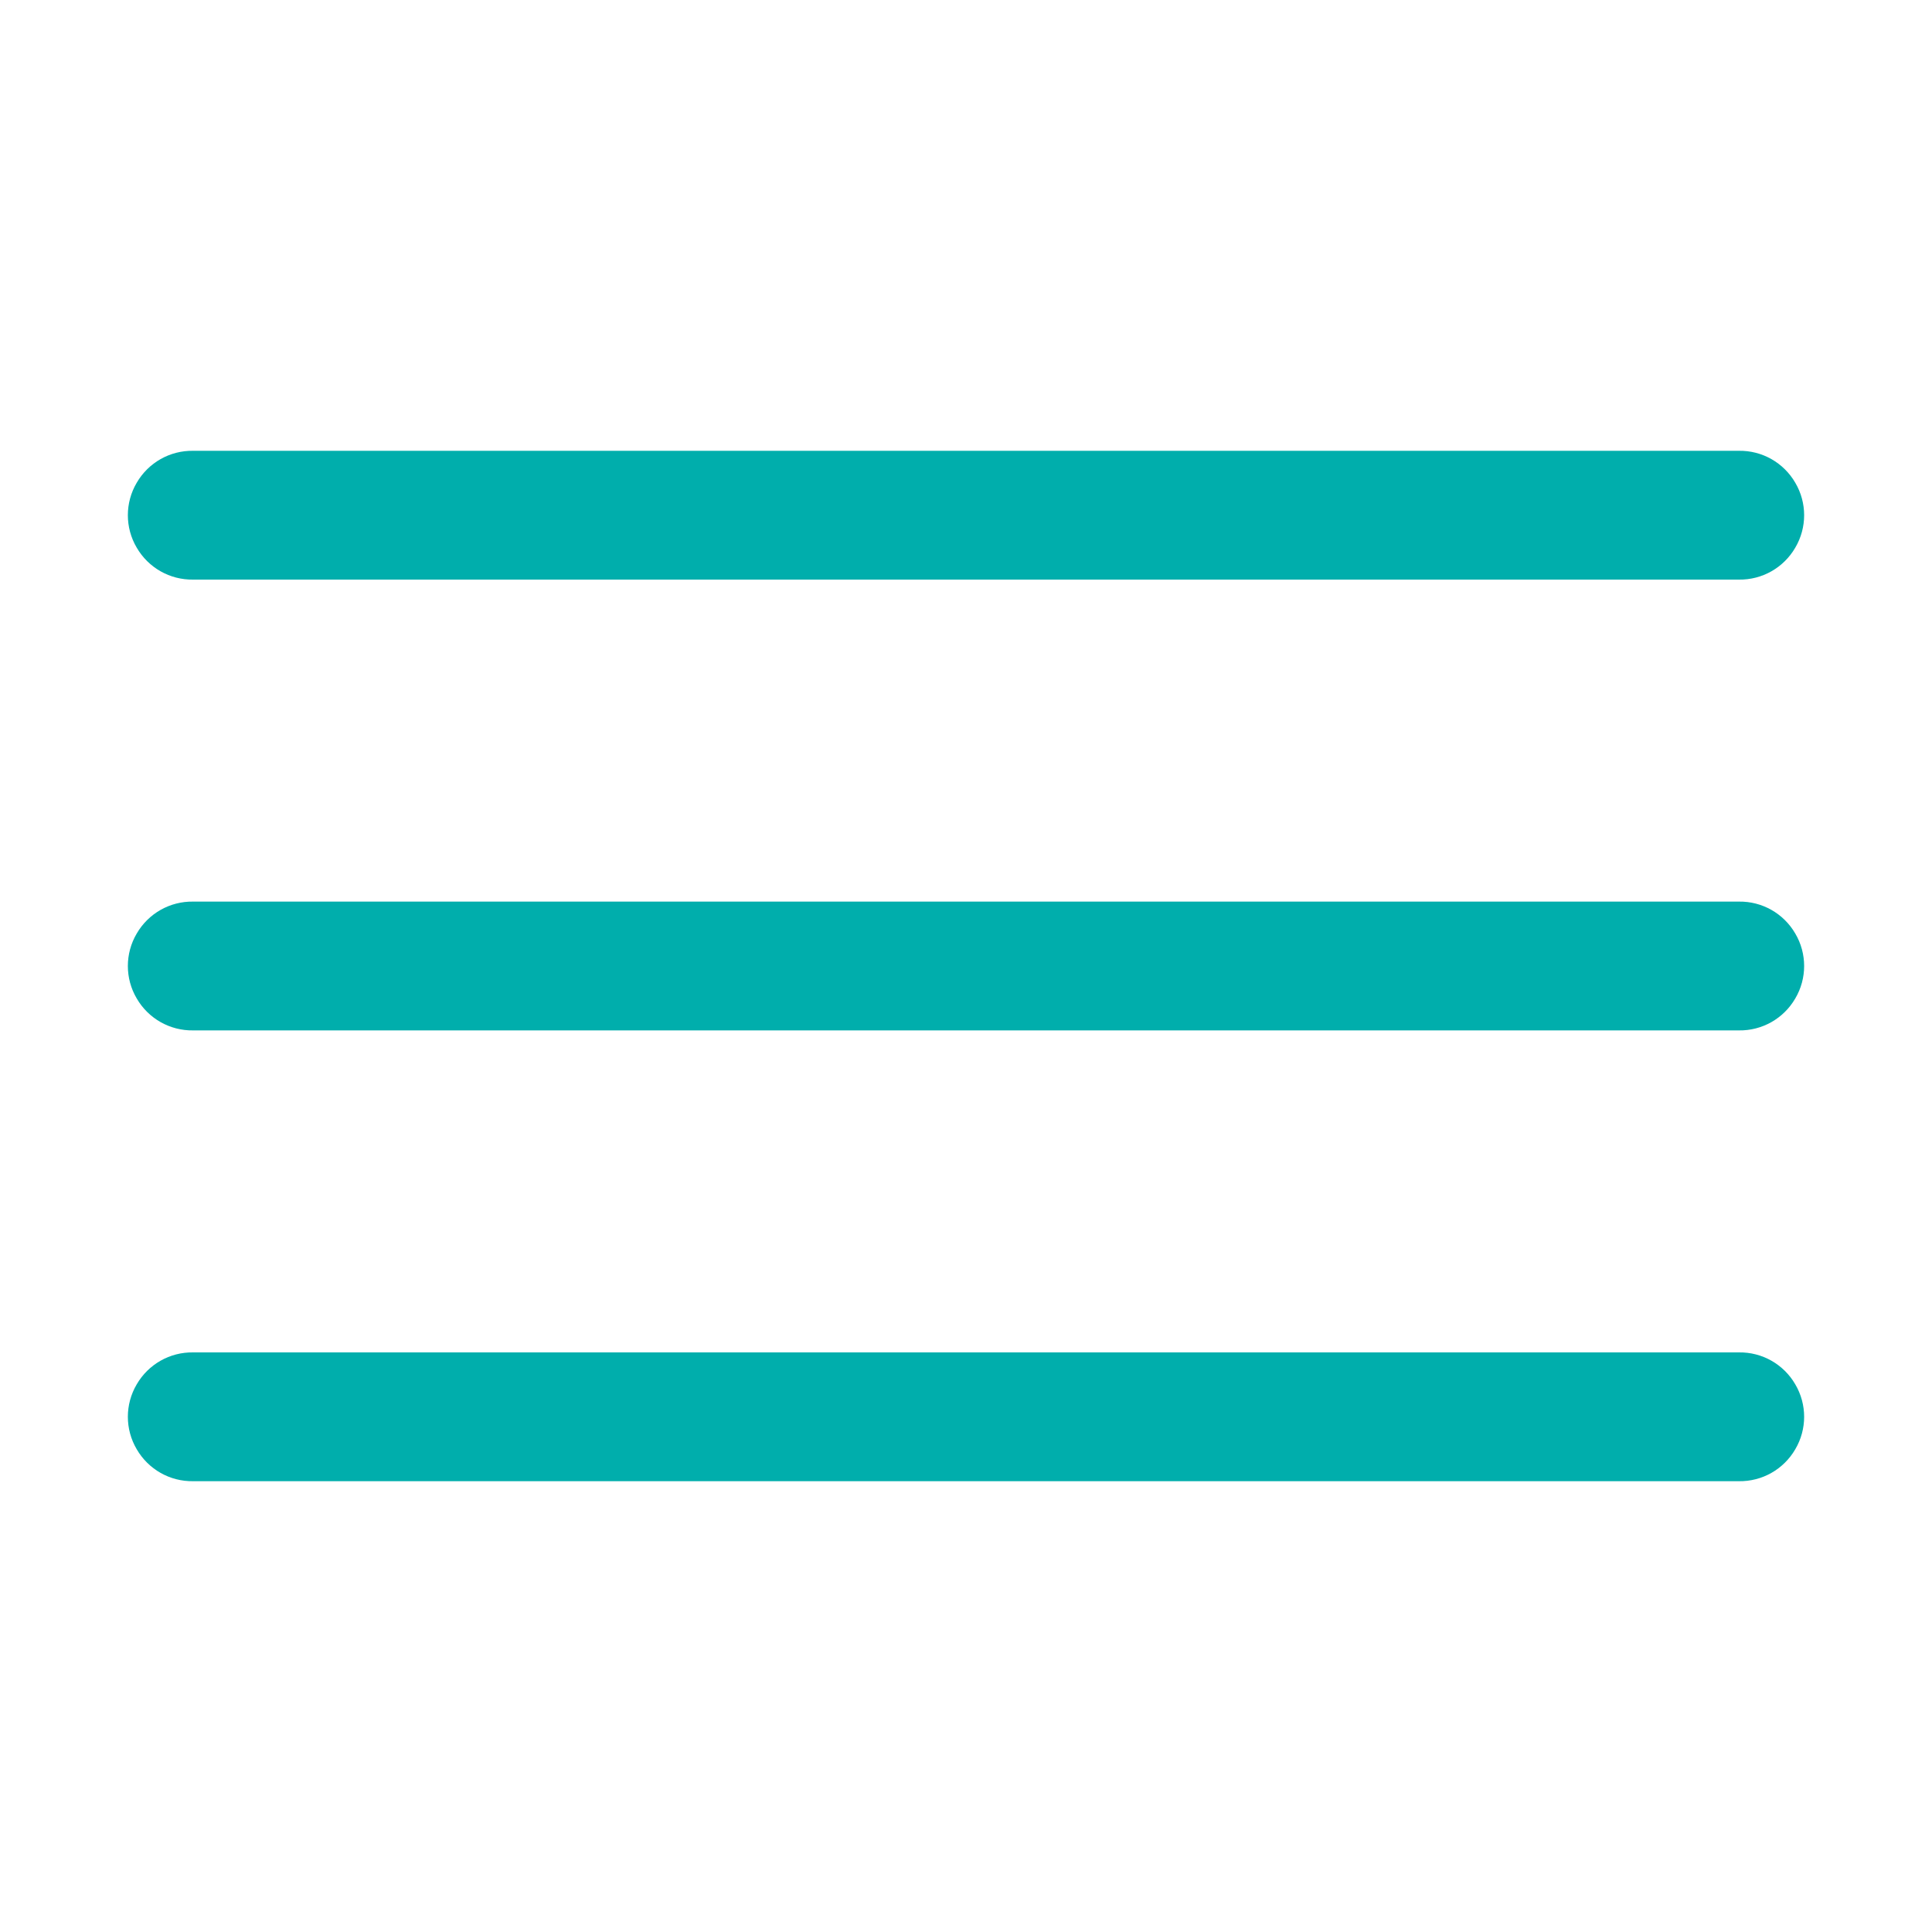
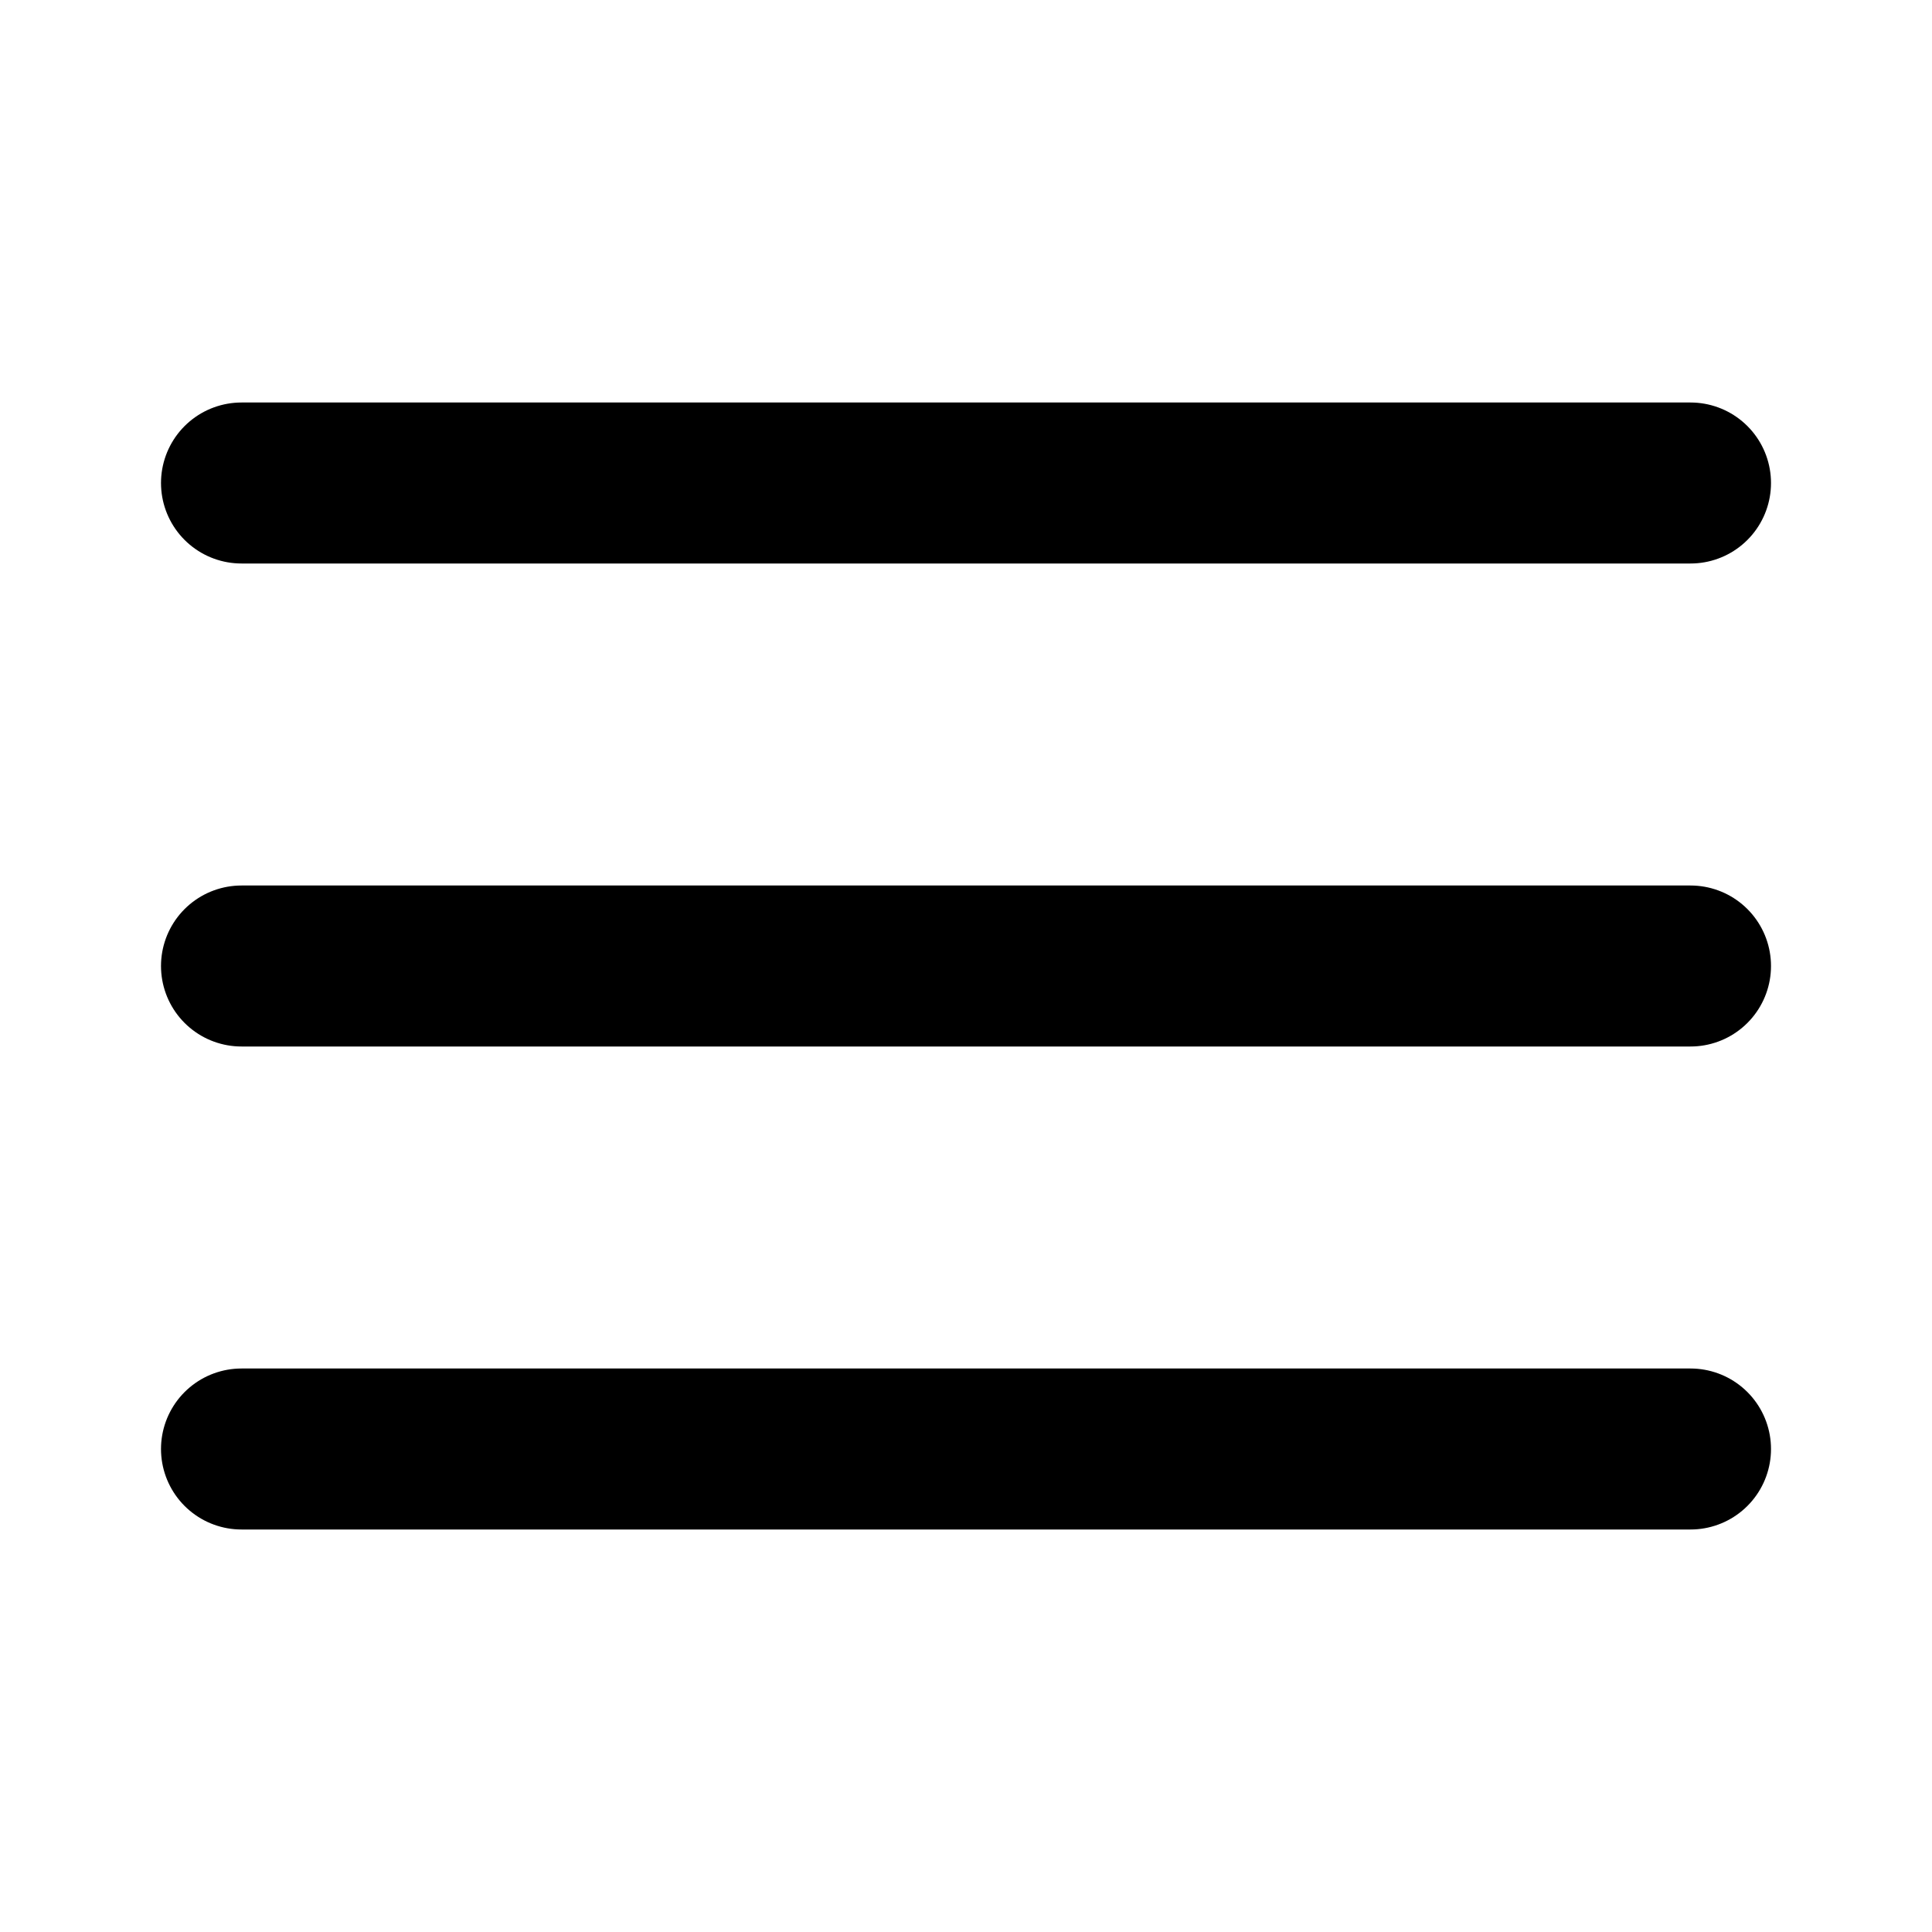
- <svg xmlns="http://www.w3.org/2000/svg" viewBox="0 0 60 60" width="60px" height="60px">
-   <g id="surface233738841">
-     <path style=" stroke:none;fill-rule:nonzero;fill:rgb(0%,68.235%,67.451%);fill-opacity:1;" d="M 6 14 C 5.277 13.988 4.609 14.367 4.246 14.992 C 3.879 15.613 3.879 16.387 4.246 17.008 C 4.609 17.633 5.277 18.012 6 18 L 54 18 C 54.723 18.012 55.391 17.633 55.754 17.008 C 56.121 16.387 56.121 15.613 55.754 14.992 C 55.391 14.367 54.723 13.988 54 14 Z M 6 28 C 5.277 27.988 4.609 28.367 4.246 28.992 C 3.879 29.613 3.879 30.387 4.246 31.008 C 4.609 31.633 5.277 32.012 6 32 L 54 32 C 54.723 32.012 55.391 31.633 55.754 31.008 C 56.121 30.387 56.121 29.613 55.754 28.992 C 55.391 28.367 54.723 27.988 54 28 Z M 6 42 C 5.277 41.988 4.609 42.367 4.246 42.992 C 3.879 43.613 3.879 44.387 4.246 45.008 C 4.609 45.633 5.277 46.012 6 46 L 54 46 C 54.723 46.012 55.391 45.633 55.754 45.008 C 56.121 44.387 56.121 43.613 55.754 42.992 C 55.391 42.367 54.723 41.988 54 42 Z M 6 42 " />
-   </g>
+ <svg xmlns="http://www.w3.org/2000/svg" width="24" height="24" viewBox="0 0 24 24" fill="none" stroke="currentColor" stroke-width="2" stroke-linecap="round" stroke-linejoin="round" class="feather feather-menu">
+   <line x1="3" y1="12" x2="21" y2="12" />
+   <line x1="3" y1="6" x2="21" y2="6" />
+   <line x1="3" y1="18" x2="21" y2="18" />
</svg>
